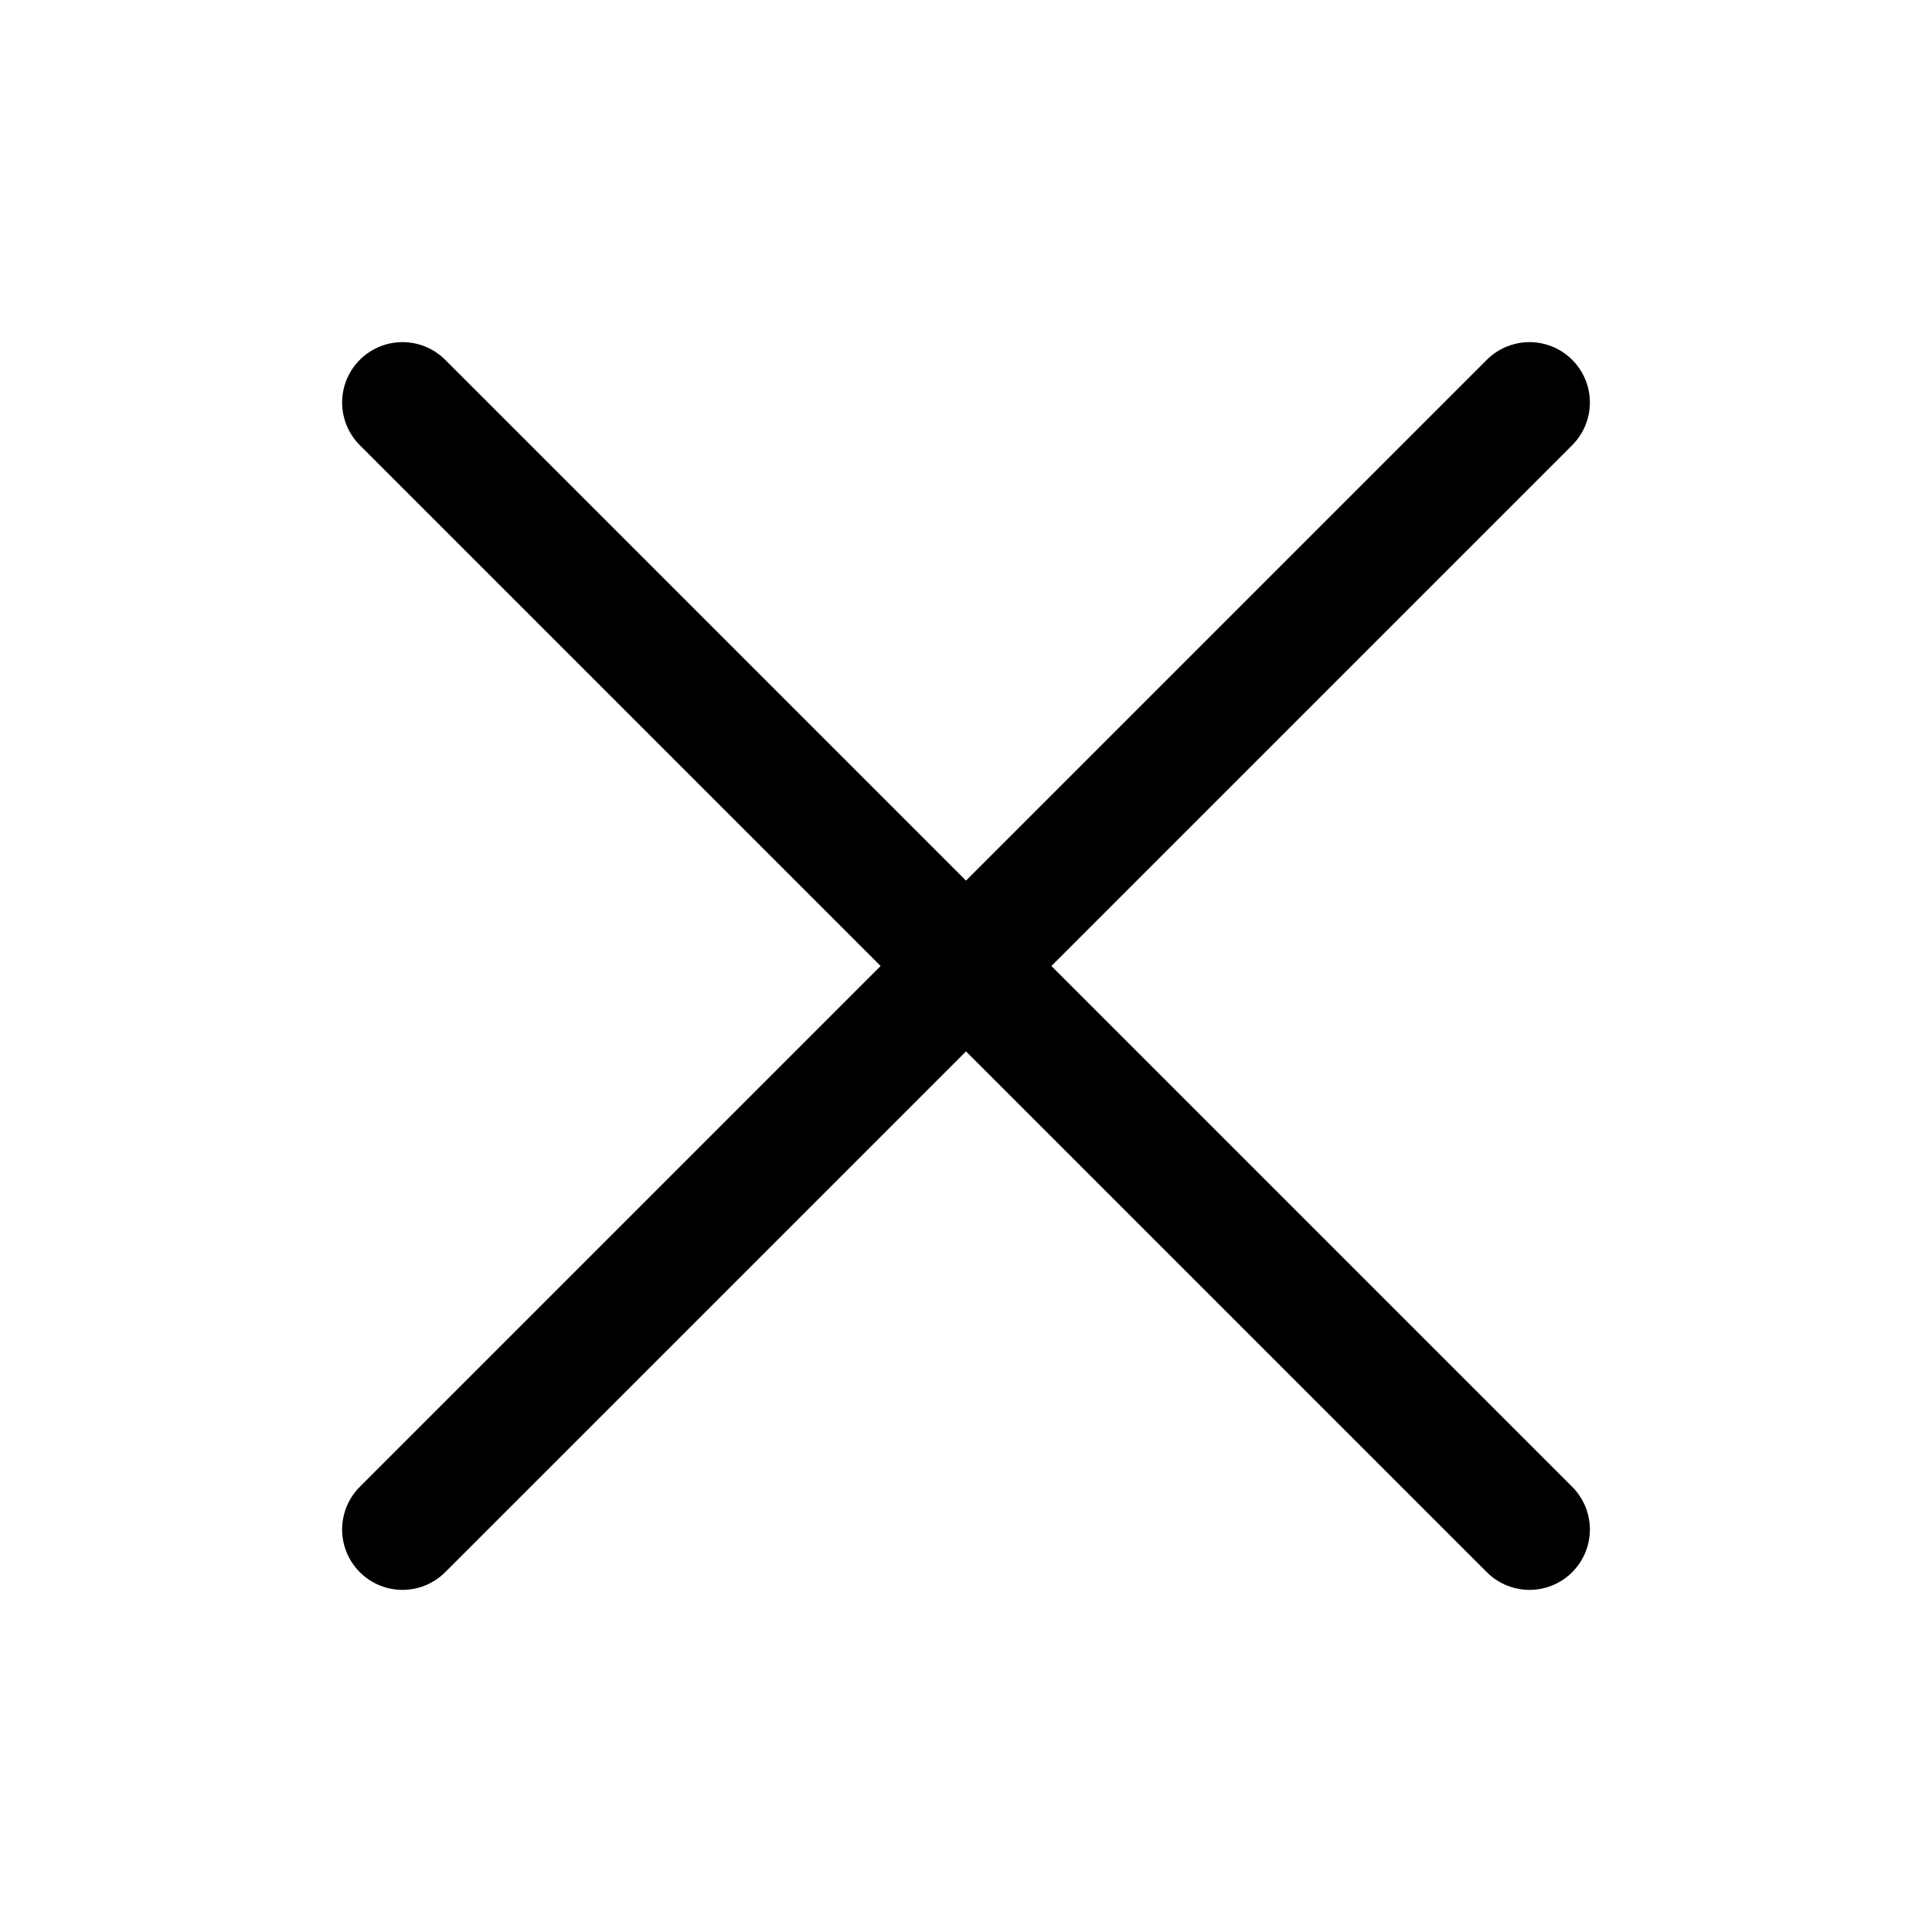
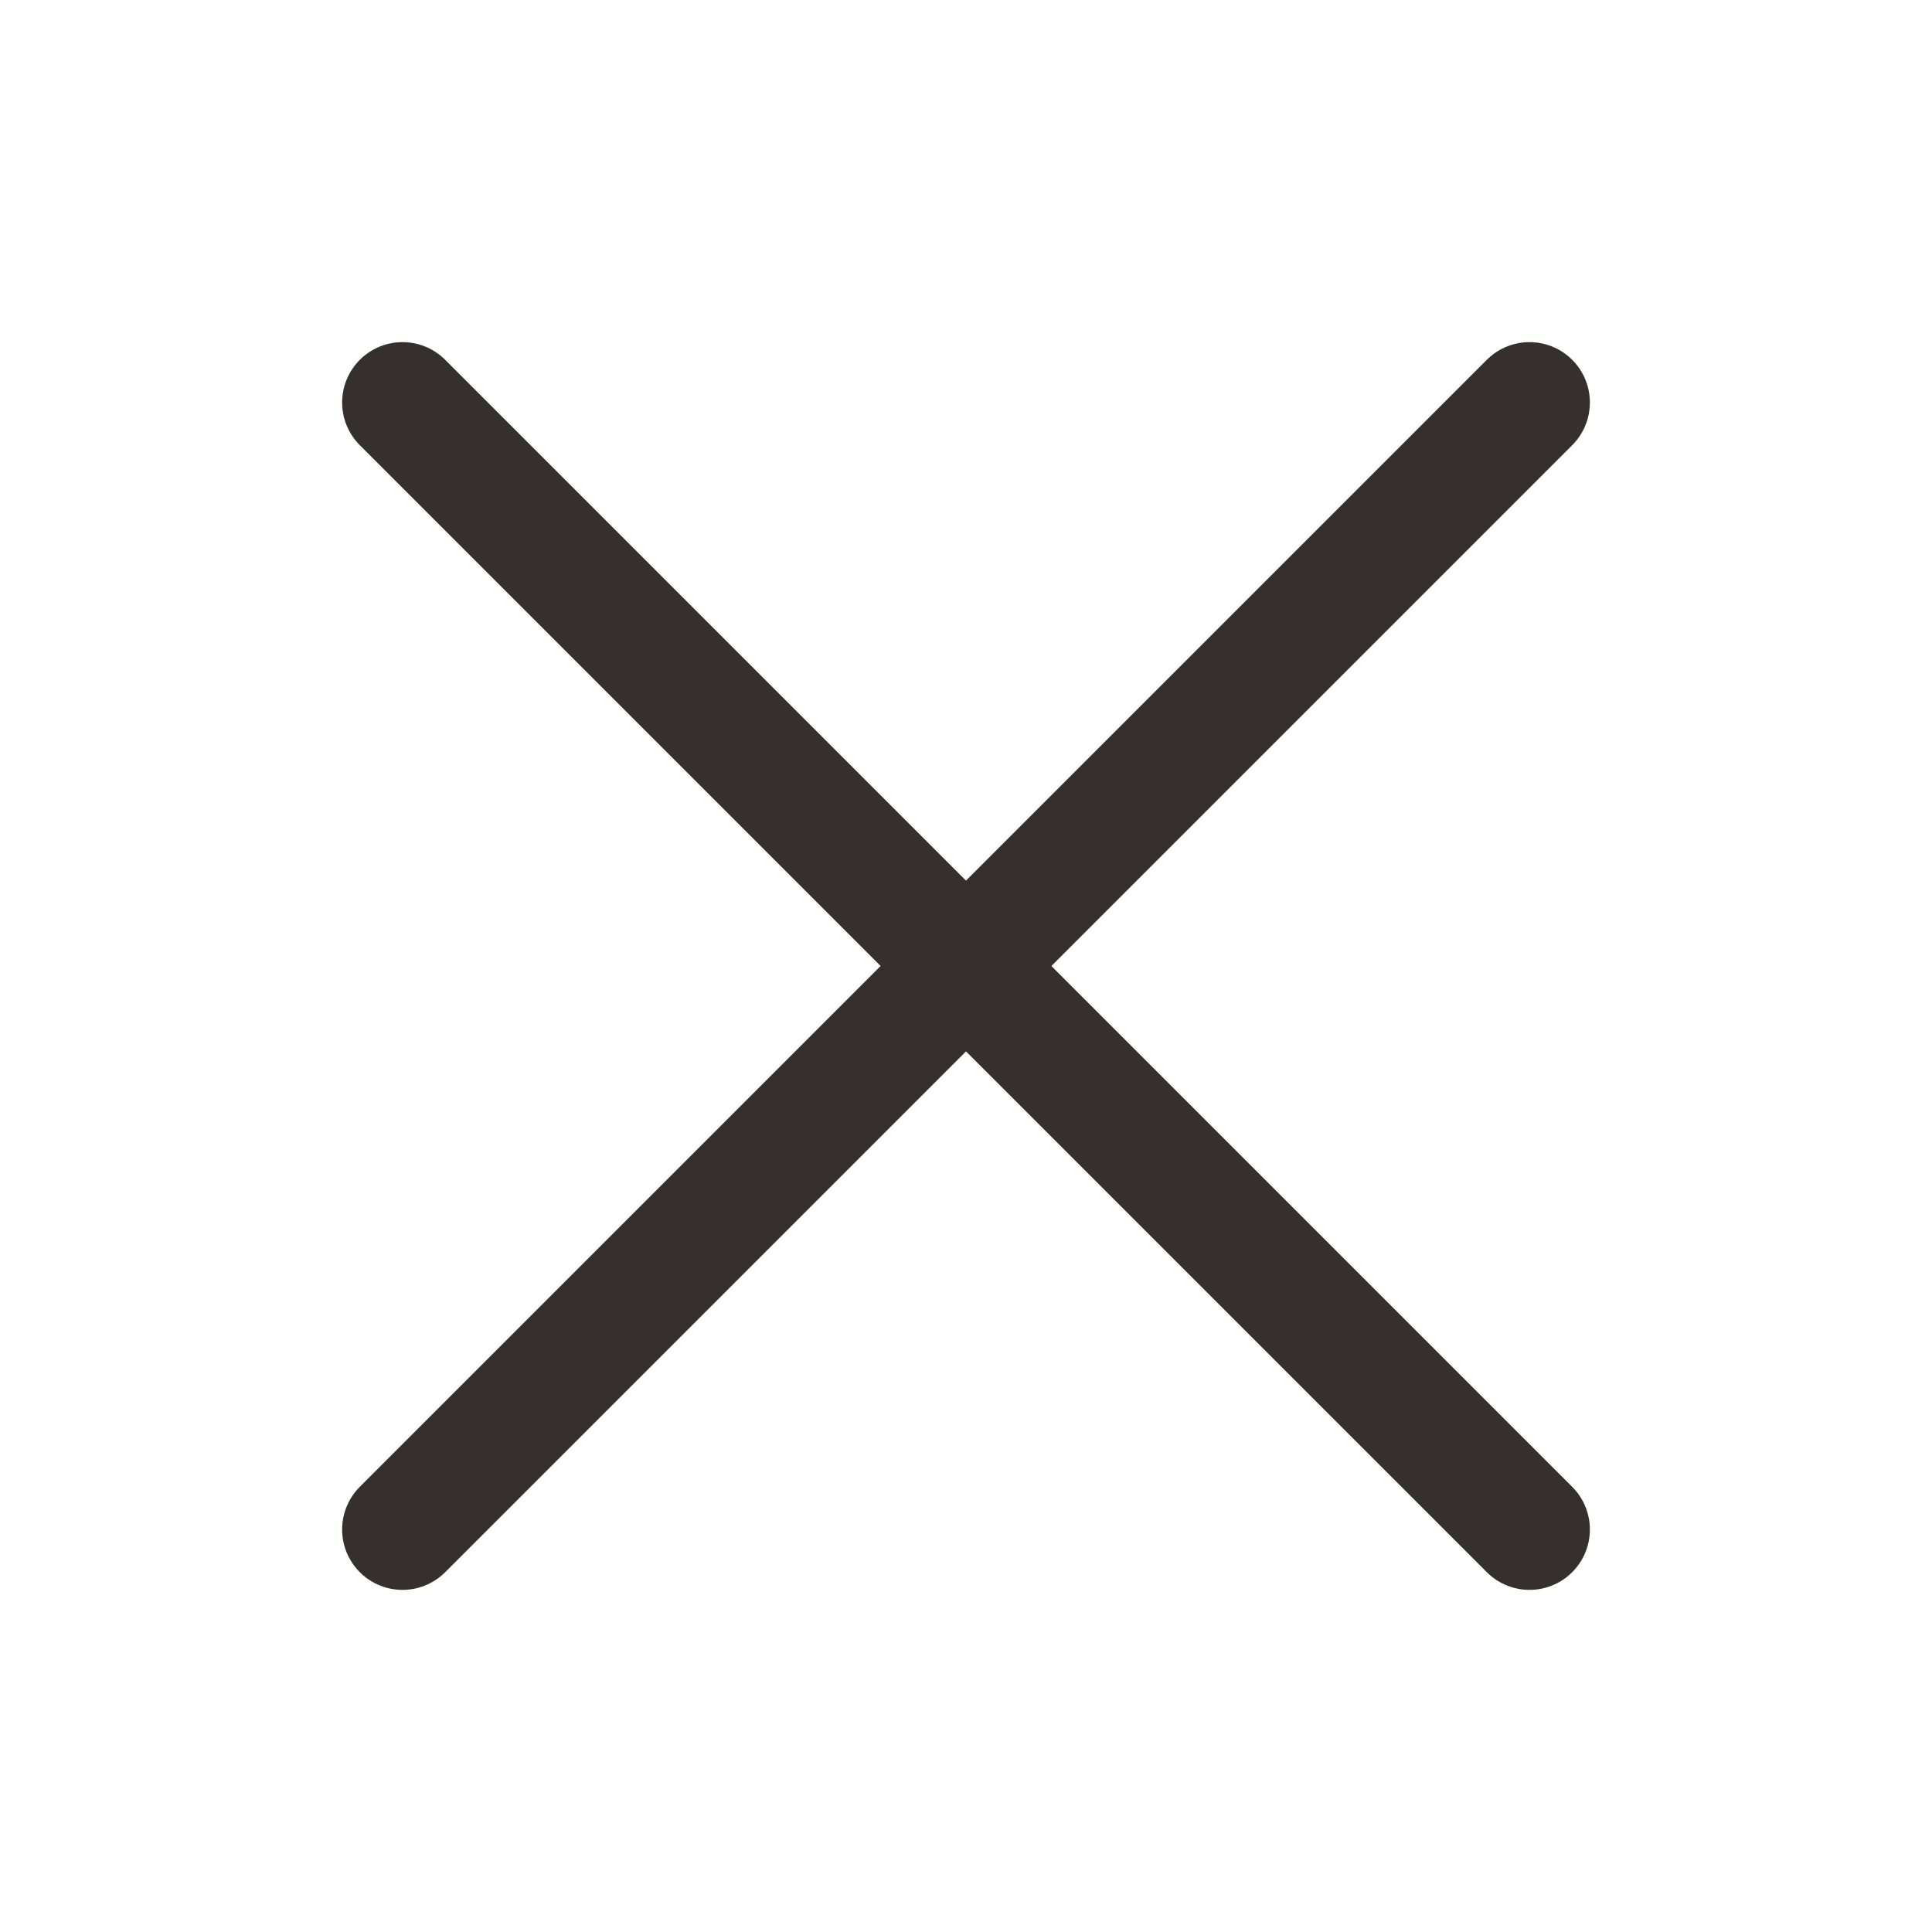
- <svg xmlns="http://www.w3.org/2000/svg" viewBox="0 0 24 24" fill="none" stroke="currentColor" stroke-width="1.5" stroke-linecap="round">
+ <svg xmlns="http://www.w3.org/2000/svg" viewBox="0 0 24 24" fill="none" stroke="#35302D" stroke-width="1.5" stroke-linecap="round">
  <line x1="5" y1="5" x2="19" y2="19" />
  <line x1="19" y1="5" x2="5" y2="19" />
</svg>
